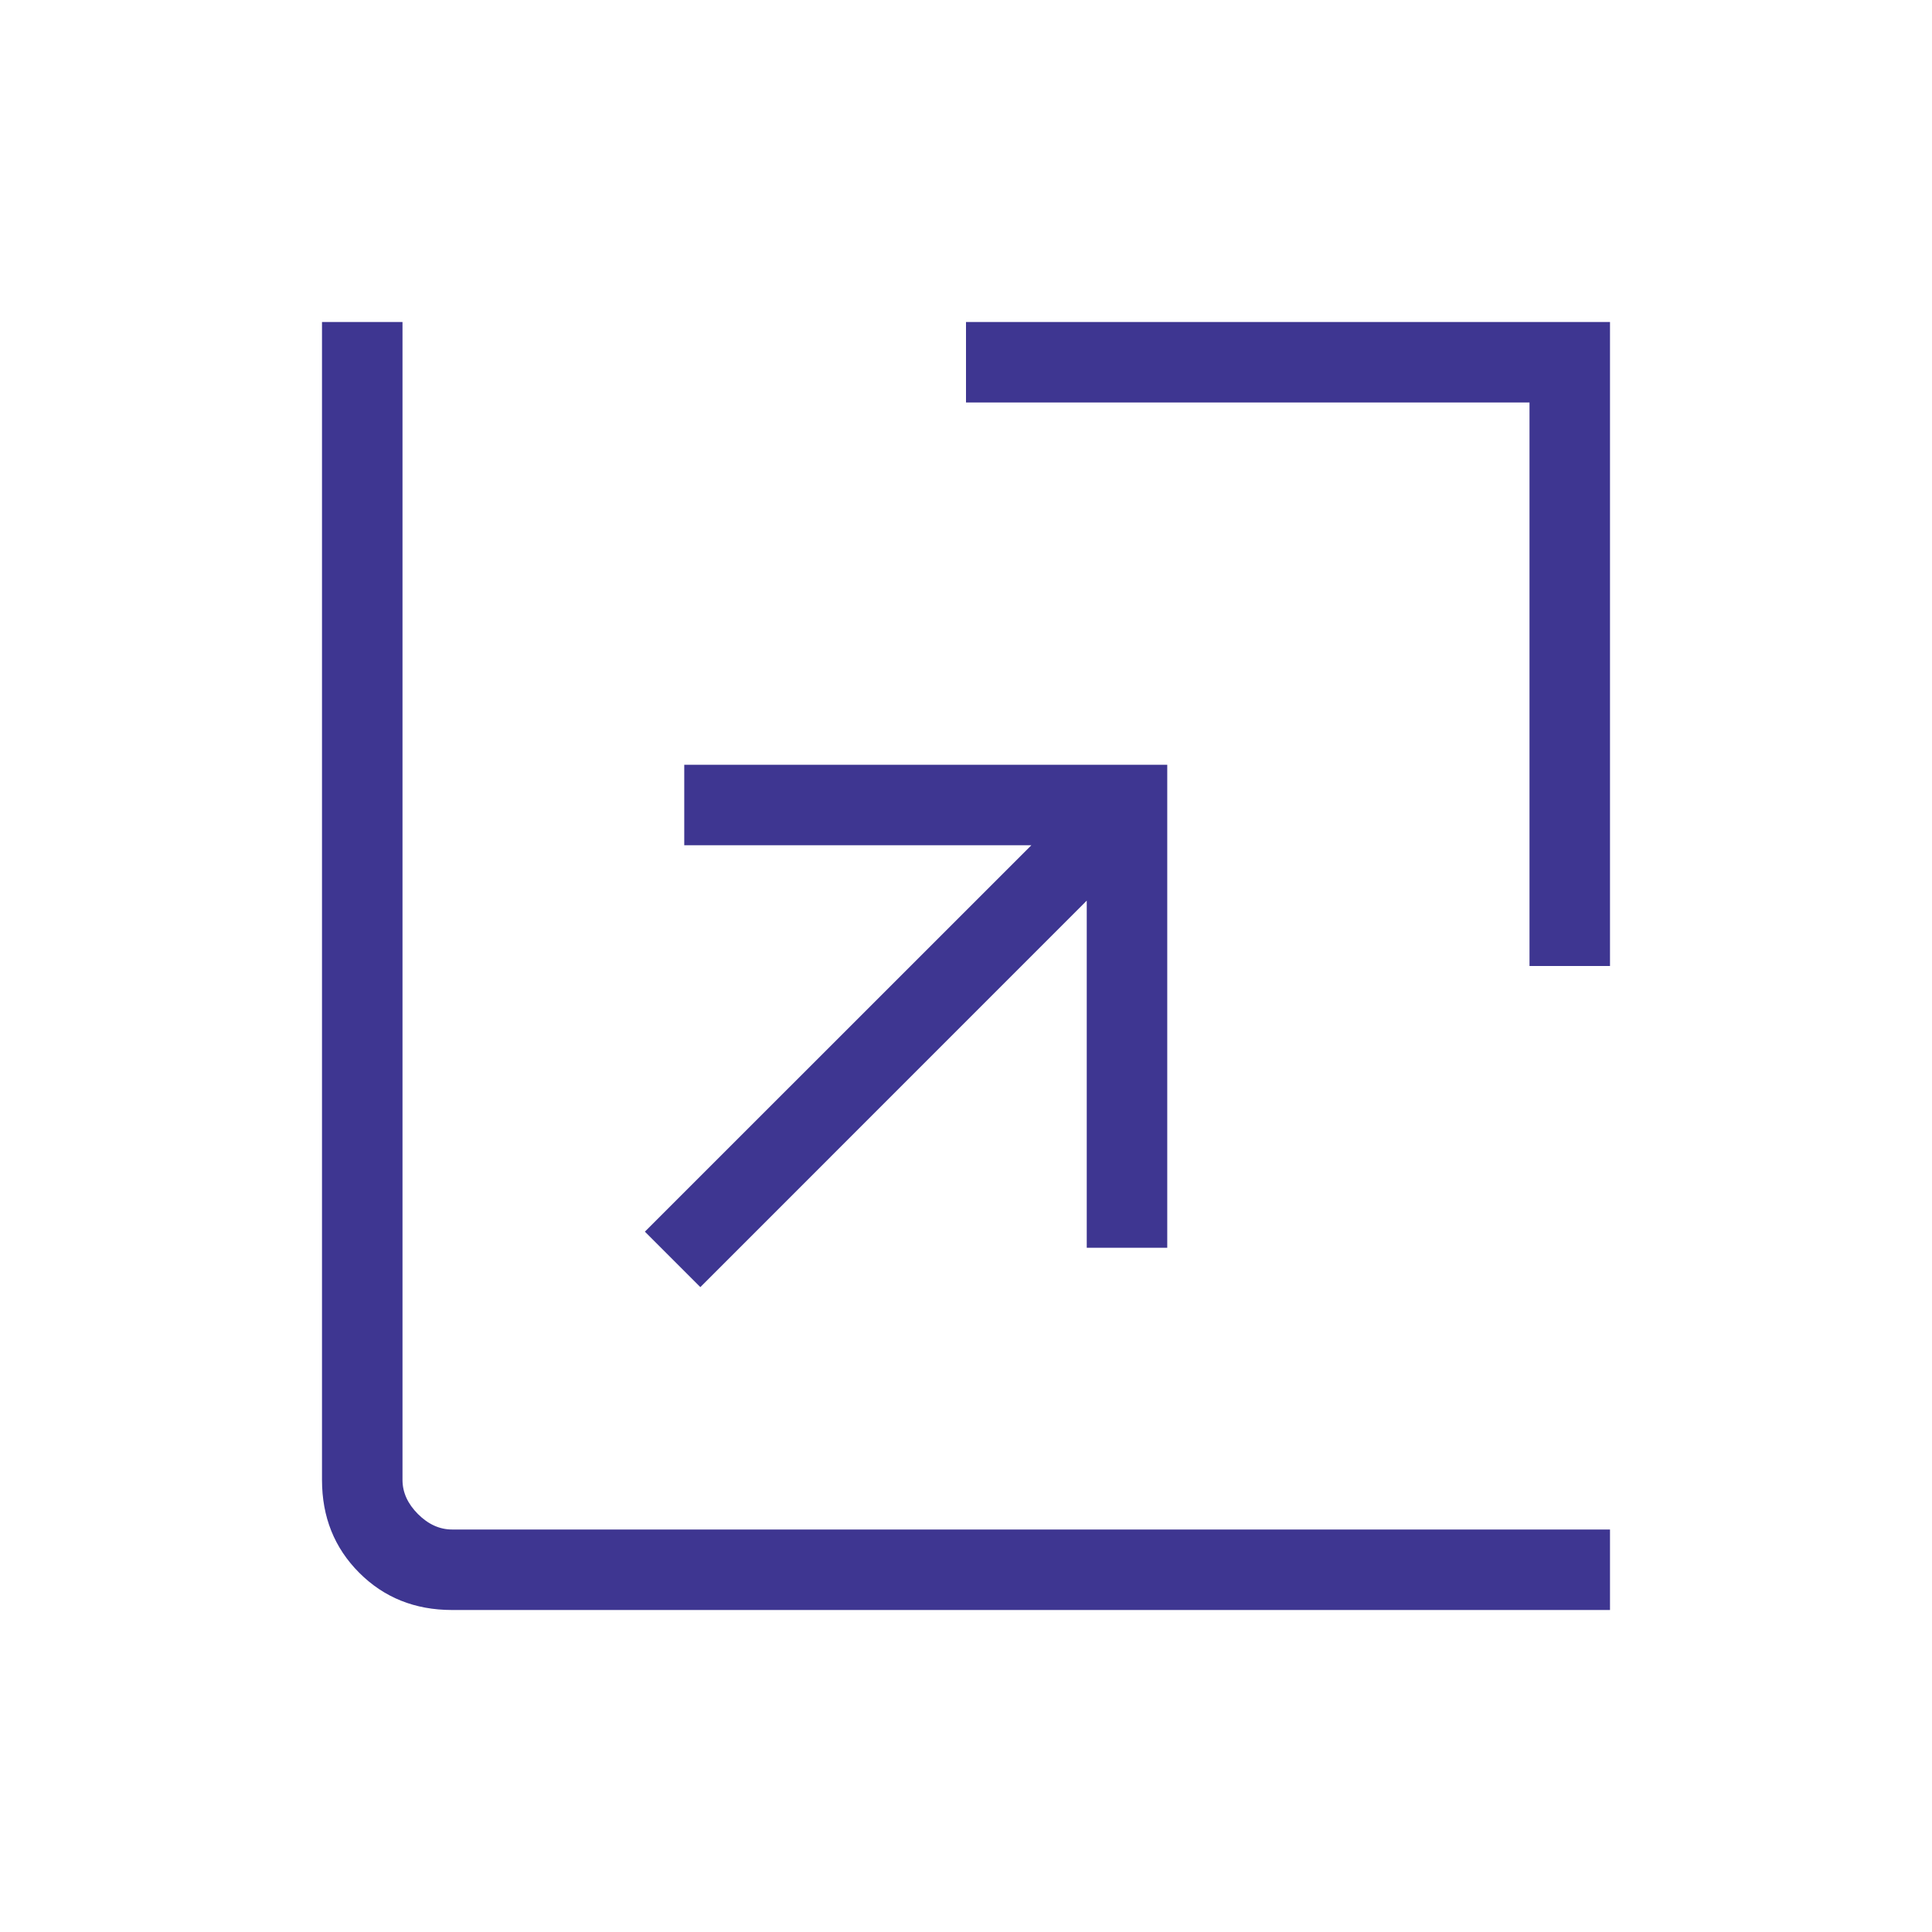
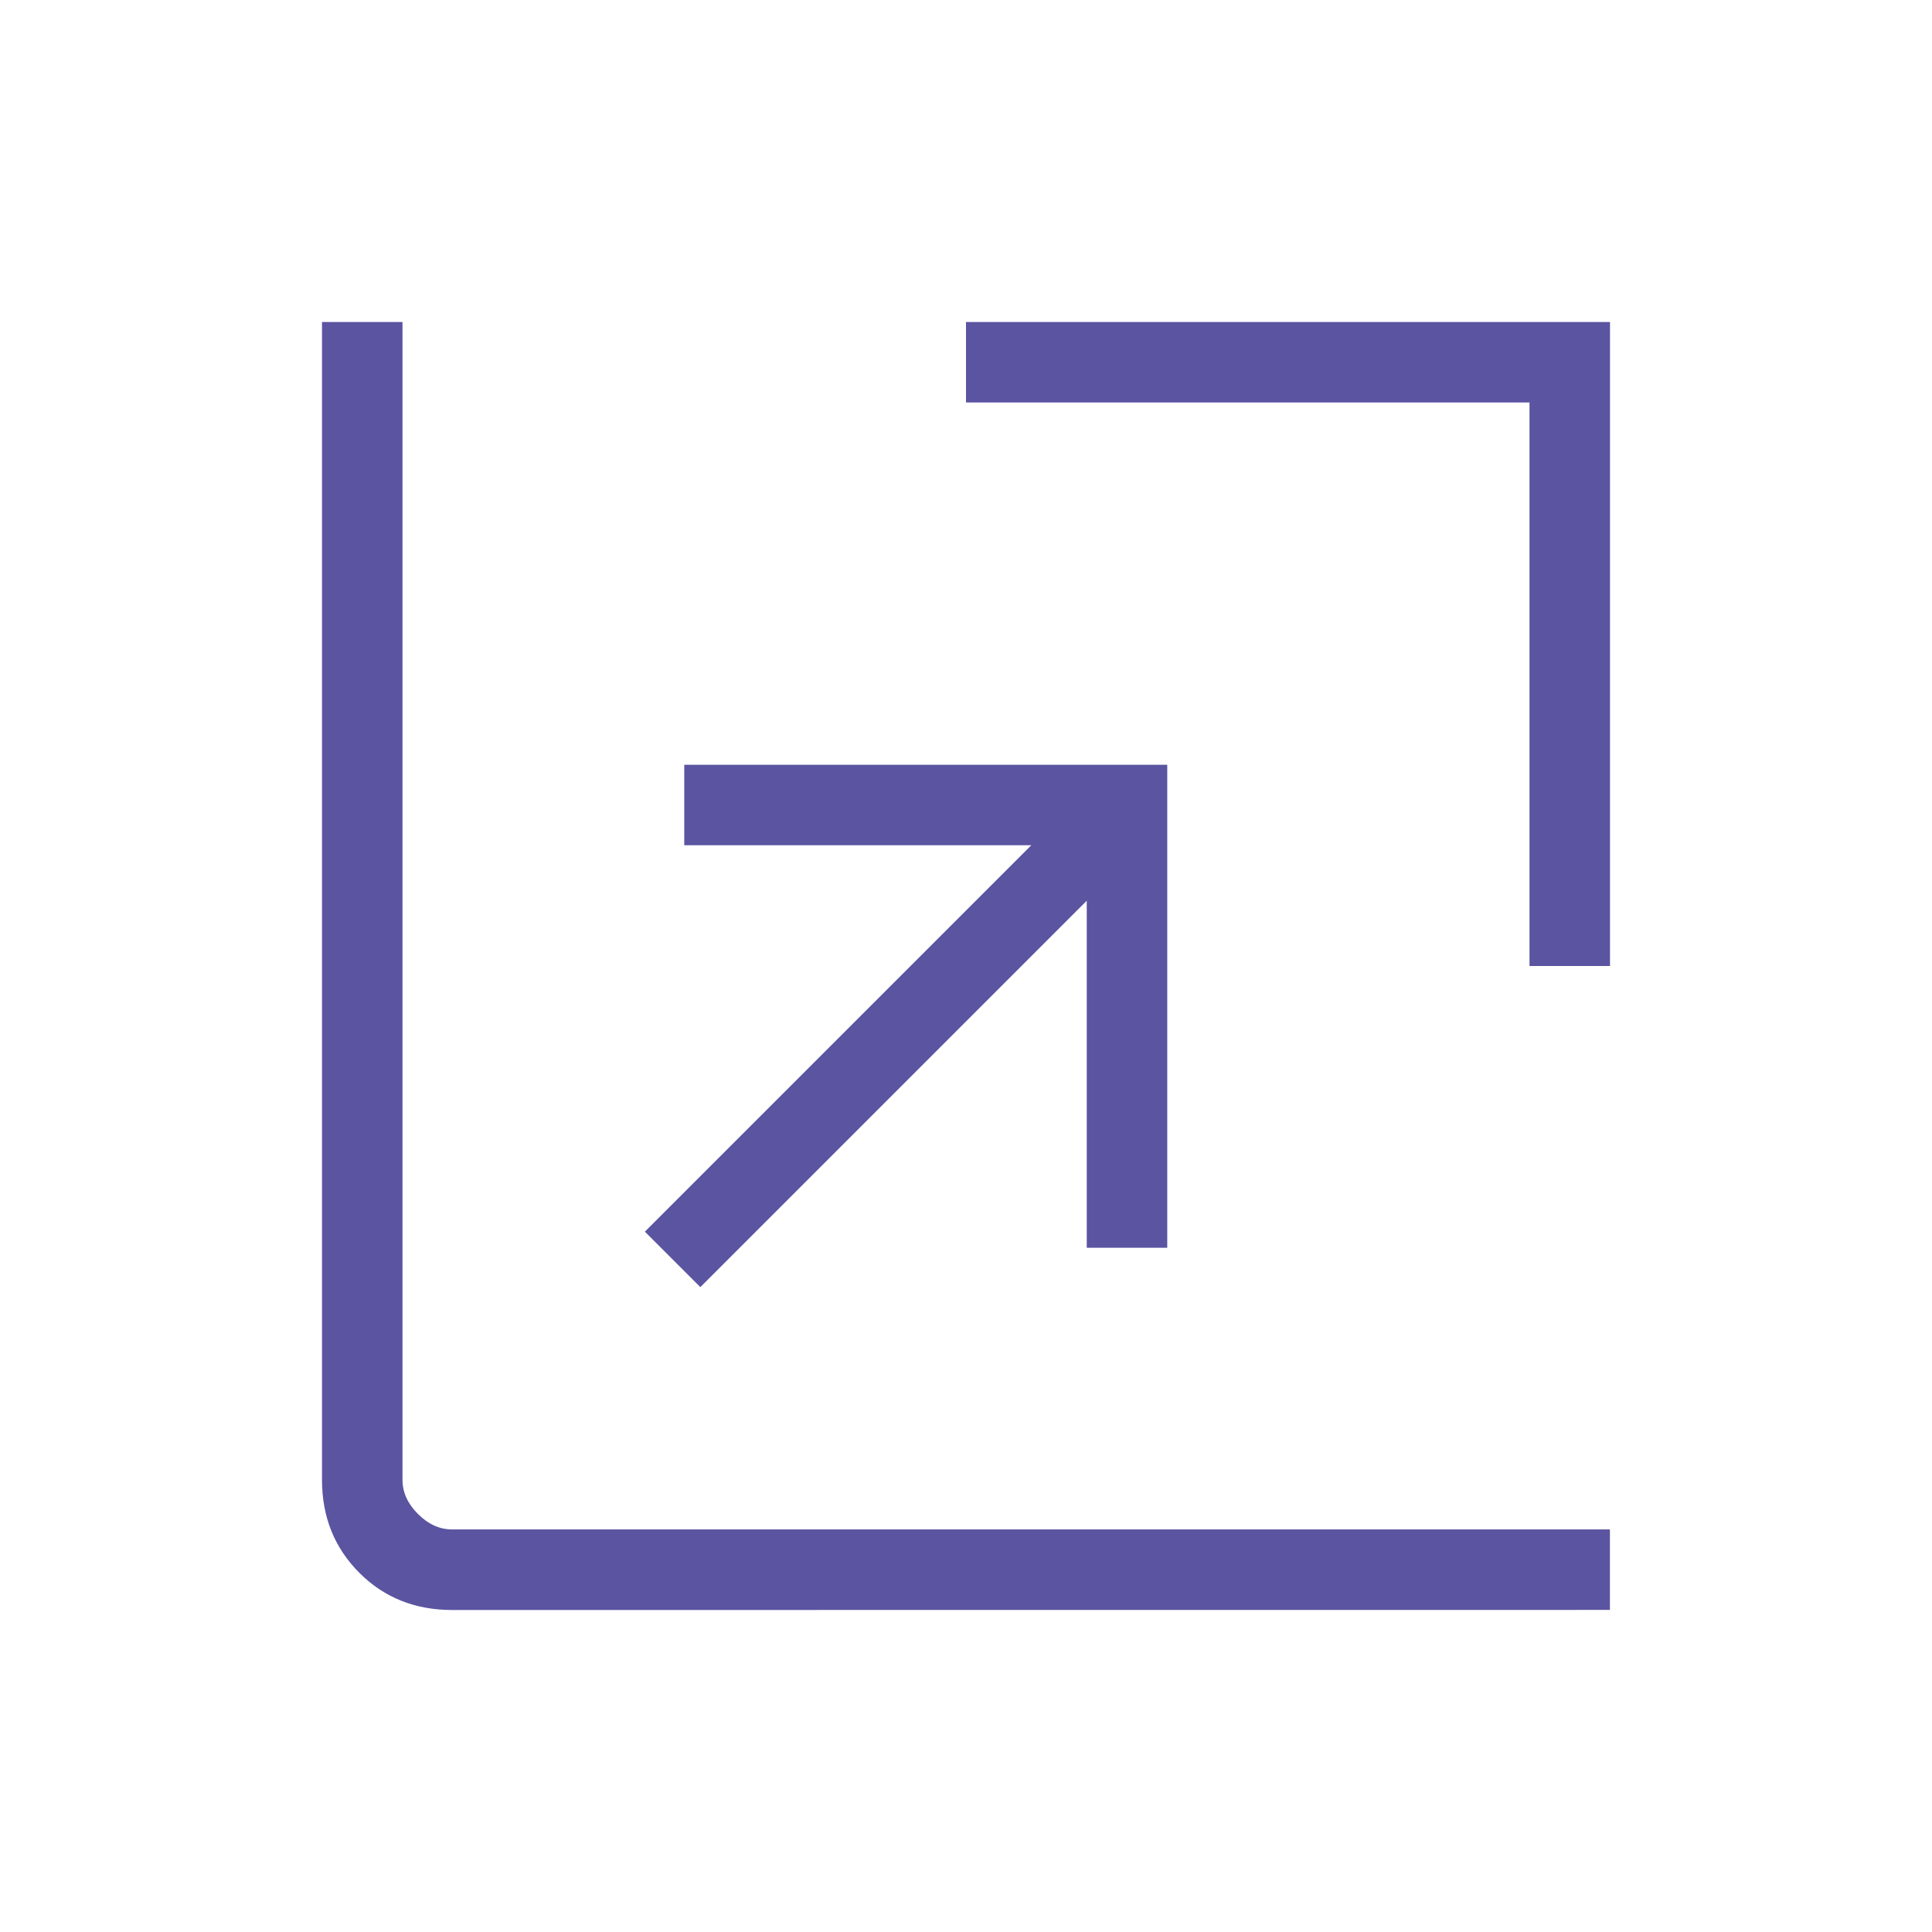
- <svg xmlns="http://www.w3.org/2000/svg" width="24" height="24" viewBox="0 0 24 24" fill="none">
-   <mask id="mask0_356_264" style="mask-type:alpha" maskUnits="userSpaceOnUse" x="0" y="0" width="24" height="24">
-     <rect width="24" height="24" fill="#D9D9D9" />
+ <svg xmlns="http://www.w3.org/2000/svg" fill="none" height="24" viewBox="0 0 24 24" width="24">
+   <mask id="a" height="24" maskUnits="userSpaceOnUse" width="24" x="0" y="0">
+     <path d="m0 0h24v24h-24z" fill="#d9d9d9" />
  </mask>
-   <g mask="url(#mask0_356_264)">
-     <path d="M8.7 15.989L8.011 15.3L12.812 10.5H8.5V9.5H14.5V15.5H13.5V11.188L8.7 15.989ZM19 12V5H12V4H20V12H19ZM5.615 20C5.155 20 4.771 19.846 4.463 19.538C4.154 19.229 4 18.845 4 18.384V4H5V18.384C5 18.538 5.064 18.68 5.192 18.808C5.32 18.936 5.462 19 5.615 19H20V20H5.615Z" fill="#3E3691" />
+   <g mask="url(#a)">
+     <path d="m8.7 15.989-.689-.689 4.8-4.8h-4.311v-1h6v6h-1v-4.311zm10.3-3.989v-7h-7v-1h8v8zm-13.384 8c-.46 0-.845-.154-1.153-.463s-.463-.693-.463-1.153v-14.384h1v14.384c0 .154.064.295.192.423.128.128.269.192.423.192h14.384v1z" fill="#3e3691" />
  </g>
</svg>
